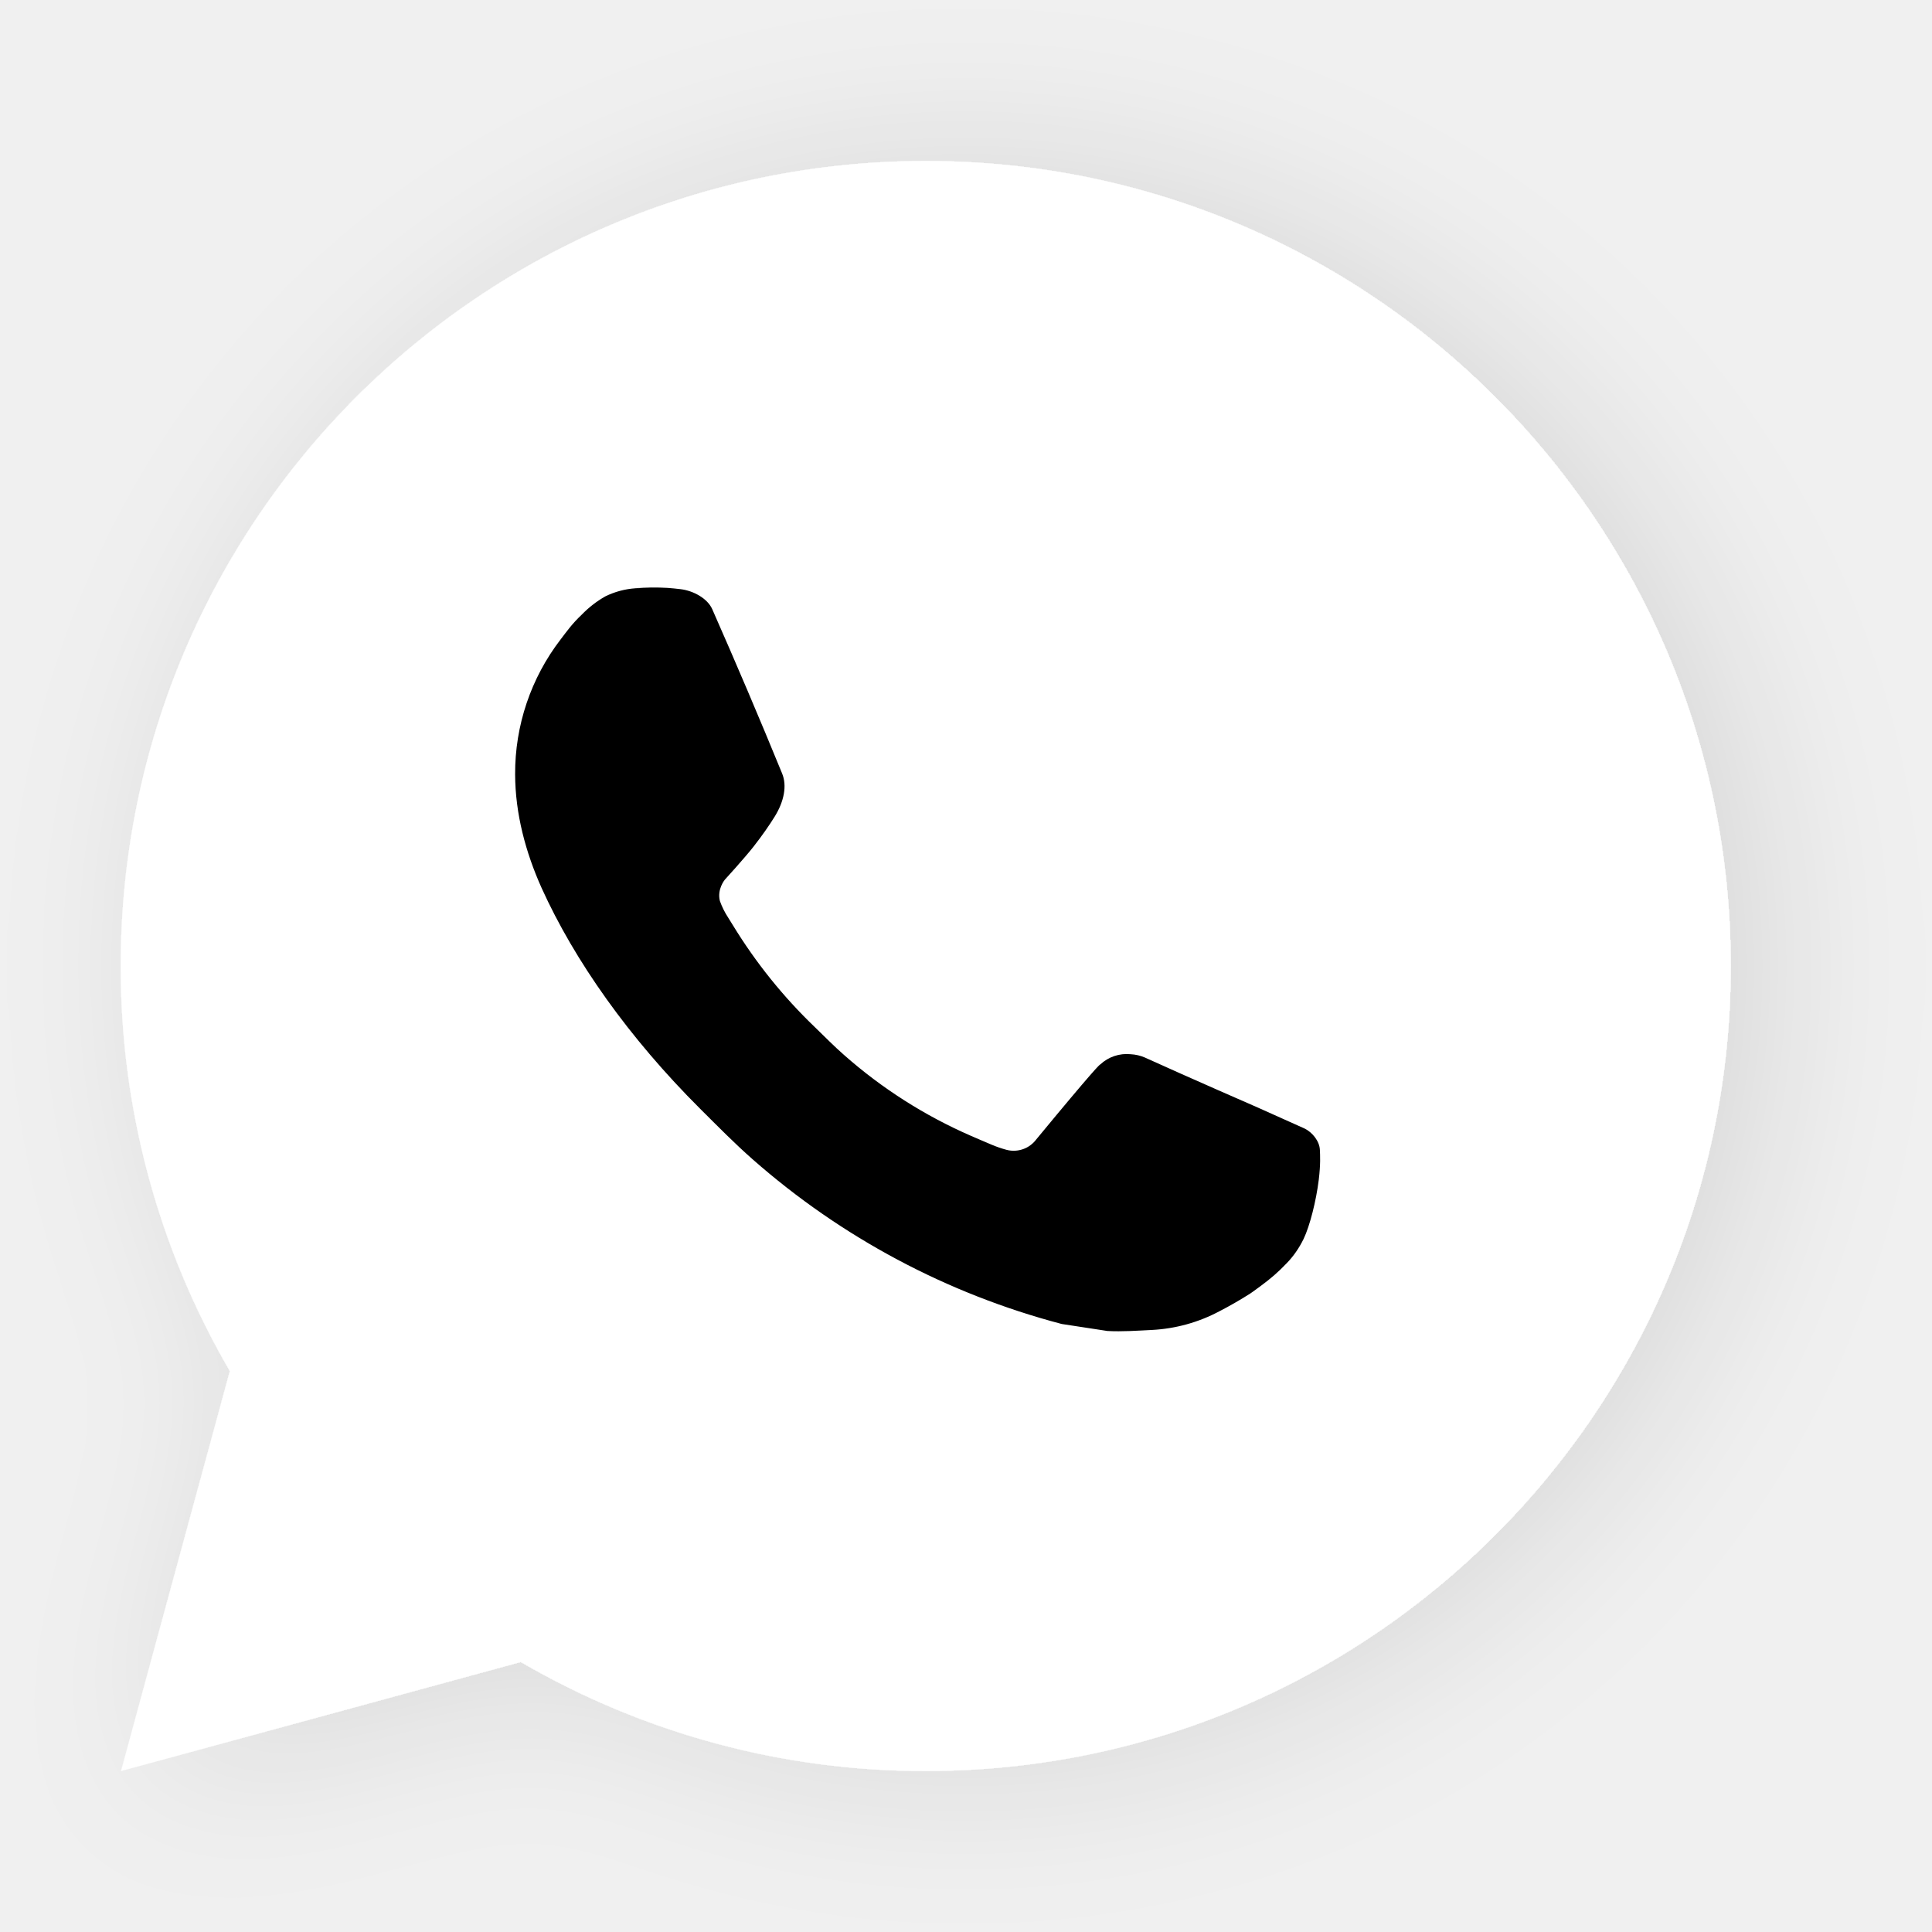
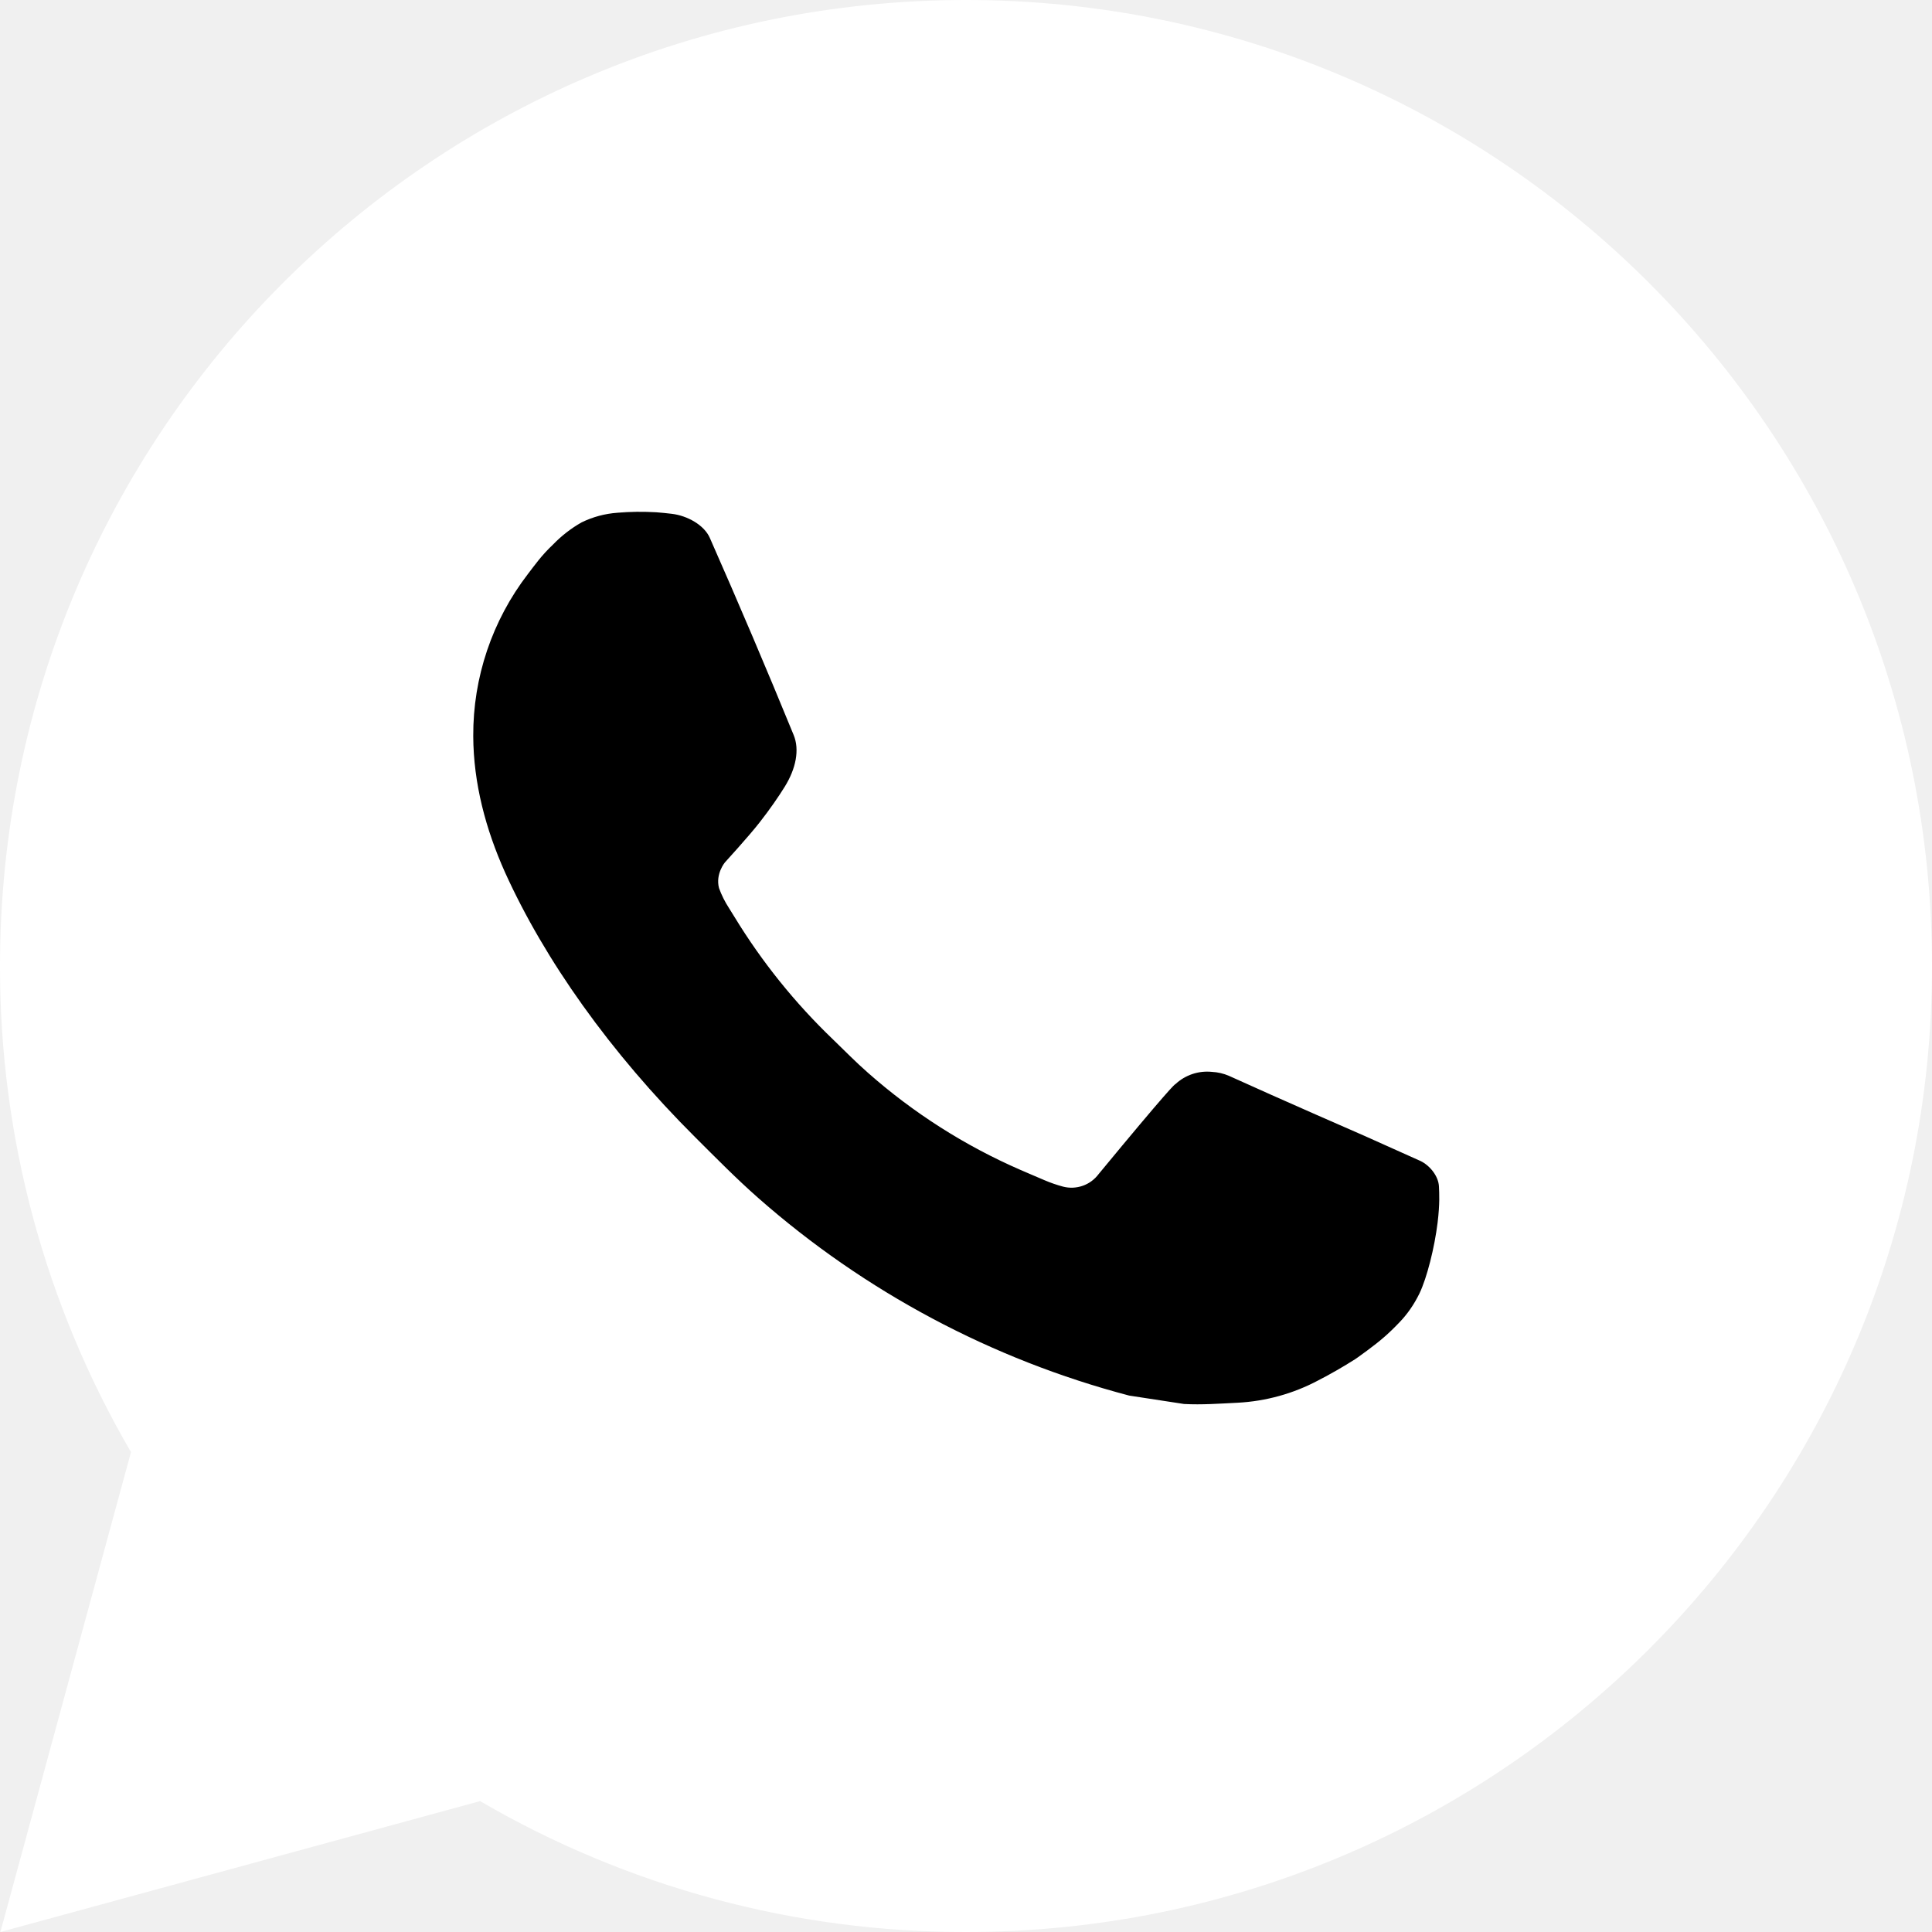
- <svg xmlns="http://www.w3.org/2000/svg" width="48" height="48" viewBox="0 0 48 48" fill="none">
-   <g filter="url(#filter0_d_2133_998)">
-     <ellipse cx="22" cy="25" rx="15" ry="13" fill="black" />
-     <path d="M23 4C34.046 4 43 12.954 43 24C43 35.046 34.046 44 23 44C19.465 44.006 15.993 43.071 12.94 41.29L3.008 44L5.712 34.064C3.93 31.01 2.994 27.536 3 24C3 12.954 11.954 4 23 4ZM16.184 14.6L15.784 14.616C15.525 14.634 15.273 14.702 15.04 14.816C14.823 14.939 14.625 15.093 14.452 15.272C14.212 15.498 14.076 15.694 13.93 15.884C13.19 16.846 12.792 18.027 12.798 19.24C12.802 20.22 13.058 21.174 13.458 22.066C14.276 23.87 15.622 25.78 17.398 27.55C17.826 27.976 18.246 28.404 18.698 28.802C20.905 30.745 23.535 32.146 26.378 32.894L27.514 33.068C27.884 33.088 28.254 33.06 28.626 33.042C29.208 33.011 29.777 32.854 30.292 32.58C30.554 32.445 30.809 32.298 31.058 32.14C31.058 32.14 31.143 32.083 31.308 31.96C31.578 31.76 31.744 31.618 31.968 31.384C32.136 31.211 32.276 31.009 32.388 30.78C32.544 30.454 32.7 29.832 32.764 29.314C32.812 28.918 32.798 28.702 32.792 28.568C32.784 28.354 32.606 28.132 32.412 28.038L31.248 27.516C31.248 27.516 29.508 26.758 28.444 26.274C28.333 26.226 28.213 26.198 28.092 26.192C27.955 26.178 27.817 26.193 27.686 26.237C27.556 26.281 27.436 26.352 27.336 26.446C27.326 26.442 27.192 26.556 25.746 28.308C25.663 28.419 25.549 28.504 25.418 28.55C25.287 28.596 25.145 28.603 25.01 28.568C24.88 28.533 24.752 28.489 24.628 28.436C24.38 28.332 24.294 28.292 24.124 28.22C22.976 27.72 21.913 27.043 20.974 26.214C20.722 25.994 20.488 25.754 20.248 25.522C19.461 24.768 18.776 23.916 18.208 22.986L18.09 22.796C18.006 22.668 17.938 22.53 17.886 22.386C17.81 22.092 18.008 21.856 18.008 21.856C18.008 21.856 18.494 21.324 18.72 21.036C18.94 20.756 19.126 20.484 19.246 20.29C19.482 19.91 19.556 19.52 19.432 19.218C18.872 17.85 18.293 16.489 17.696 15.136C17.578 14.868 17.228 14.676 16.91 14.638C16.802 14.625 16.694 14.614 16.586 14.606C16.317 14.591 16.048 14.593 15.78 14.614L16.184 14.6Z" fill="white" />
-   </g>
-   <defs>
-     <filter id="filter0_d_2133_998" x="0" y="0" width="48" height="48" filterUnits="userSpaceOnUse" color-interpolation-filters="sRGB">
-       <feFlood flood-opacity="0" result="BackgroundImageFix" />
-       <feColorMatrix in="SourceAlpha" type="matrix" values="0 0 0 0 0 0 0 0 0 0 0 0 0 0 0 0 0 0 127 0" result="hardAlpha" />
-       <feOffset dx="1" />
-       <feGaussianBlur stdDeviation="2" />
-       <feComposite in2="hardAlpha" operator="out" />
-       <feColorMatrix type="matrix" values="0 0 0 0 0 0 0 0 0 0 0 0 0 0 0 0 0 0 0.1 0" />
-       <feBlend mode="normal" in2="BackgroundImageFix" result="effect1_dropShadow_2133_998" />
-       <feBlend mode="normal" in="SourceGraphic" in2="effect1_dropShadow_2133_998" result="shape" />
-     </filter>
-   </defs>
+ <svg xmlns="http://www.w3.org/2000/svg" width="40" height="40" viewBox="0 0 40 40" fill="none">
+   <ellipse cx="19" cy="21" rx="15" ry="13" fill="black" />
+   <path d="M20 0C31.046 0 40 8.954 40 20C40 31.046 31.046 40 20 40C16.465 40.006 12.993 39.071 9.94 37.29L0.008 40L2.712 30.064C0.93 27.01 -0.006 23.536 3.05373e-05 20C3.05373e-05 8.954 8.954 0 20 0ZM13.184 10.6L12.784 10.616C12.525 10.634 12.273 10.702 12.04 10.816C11.823 10.939 11.625 11.093 11.452 11.272C11.212 11.498 11.076 11.694 10.93 11.884C10.19 12.846 9.792 14.027 9.798 15.24C9.802 16.22 10.058 17.174 10.458 18.066C11.276 19.87 12.622 21.78 14.398 23.55C14.826 23.976 15.246 24.404 15.698 24.802C17.905 26.745 20.535 28.146 23.378 28.894L24.514 29.068C24.884 29.088 25.254 29.06 25.626 29.042C26.208 29.011 26.777 28.854 27.292 28.58C27.554 28.445 27.809 28.298 28.058 28.14C28.058 28.14 28.143 28.083 28.308 27.96C28.578 27.76 28.744 27.618 28.968 27.384C29.136 27.211 29.276 27.009 29.388 26.78C29.544 26.454 29.7 25.832 29.764 25.314C29.812 24.918 29.798 24.702 29.792 24.568C29.784 24.354 29.606 24.132 29.412 24.038L28.248 23.516C28.248 23.516 26.508 22.758 25.444 22.274C25.333 22.226 25.213 22.198 25.092 22.192C24.955 22.178 24.817 22.193 24.686 22.237C24.556 22.281 24.436 22.352 24.336 22.446C24.326 22.442 24.192 22.556 22.746 24.308C22.663 24.419 22.549 24.504 22.418 24.55C22.287 24.596 22.145 24.603 22.01 24.568C21.88 24.533 21.752 24.489 21.628 24.436C21.38 24.332 21.294 24.292 21.124 24.22C19.976 23.72 18.913 23.043 17.974 22.214C17.722 21.994 17.488 21.754 17.248 21.522C16.461 20.768 15.775 19.916 15.208 18.986L15.09 18.796C15.007 18.668 14.938 18.53 14.886 18.386C14.81 18.092 15.008 17.856 15.008 17.856C15.008 17.856 15.494 17.324 15.72 17.036C15.94 16.756 16.126 16.484 16.246 16.29C16.482 15.91 16.556 15.52 16.432 15.218C15.872 13.85 15.293 12.489 14.696 11.136C14.578 10.868 14.228 10.676 13.91 10.638C13.802 10.625 13.694 10.614 13.586 10.606C13.318 10.591 13.048 10.593 12.78 10.614L13.184 10.6Z" fill="white" />
</svg>
